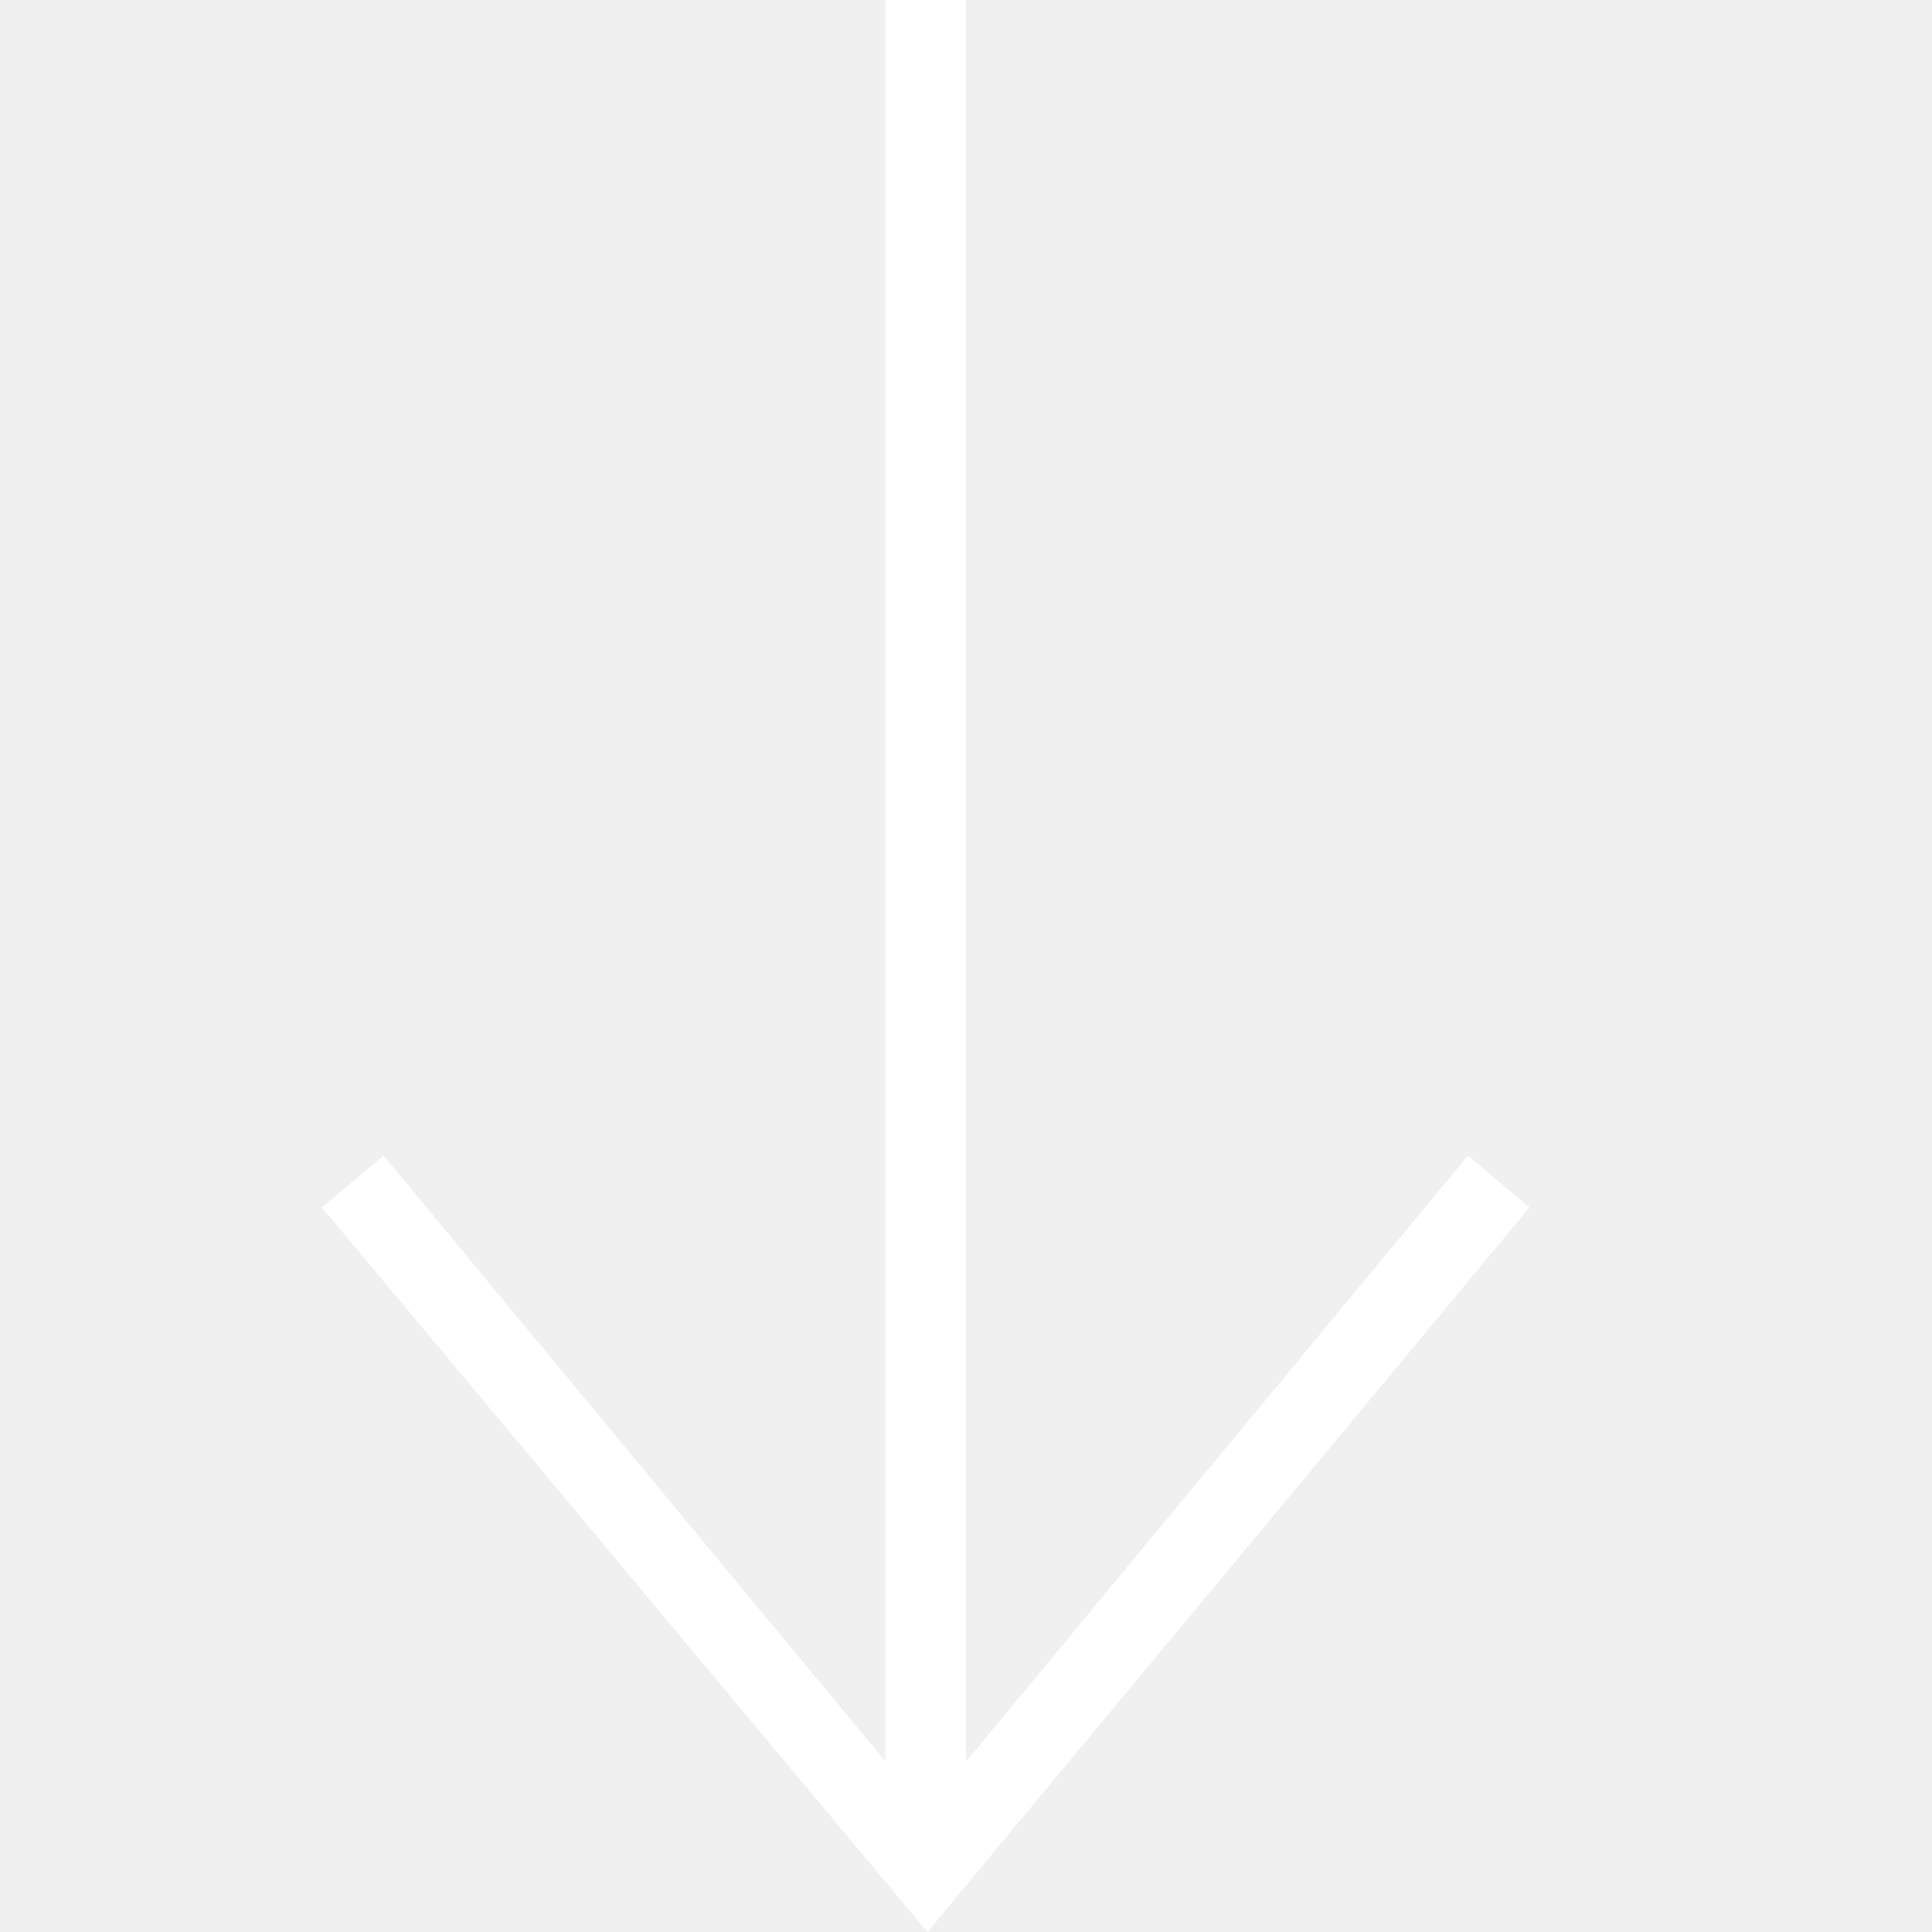
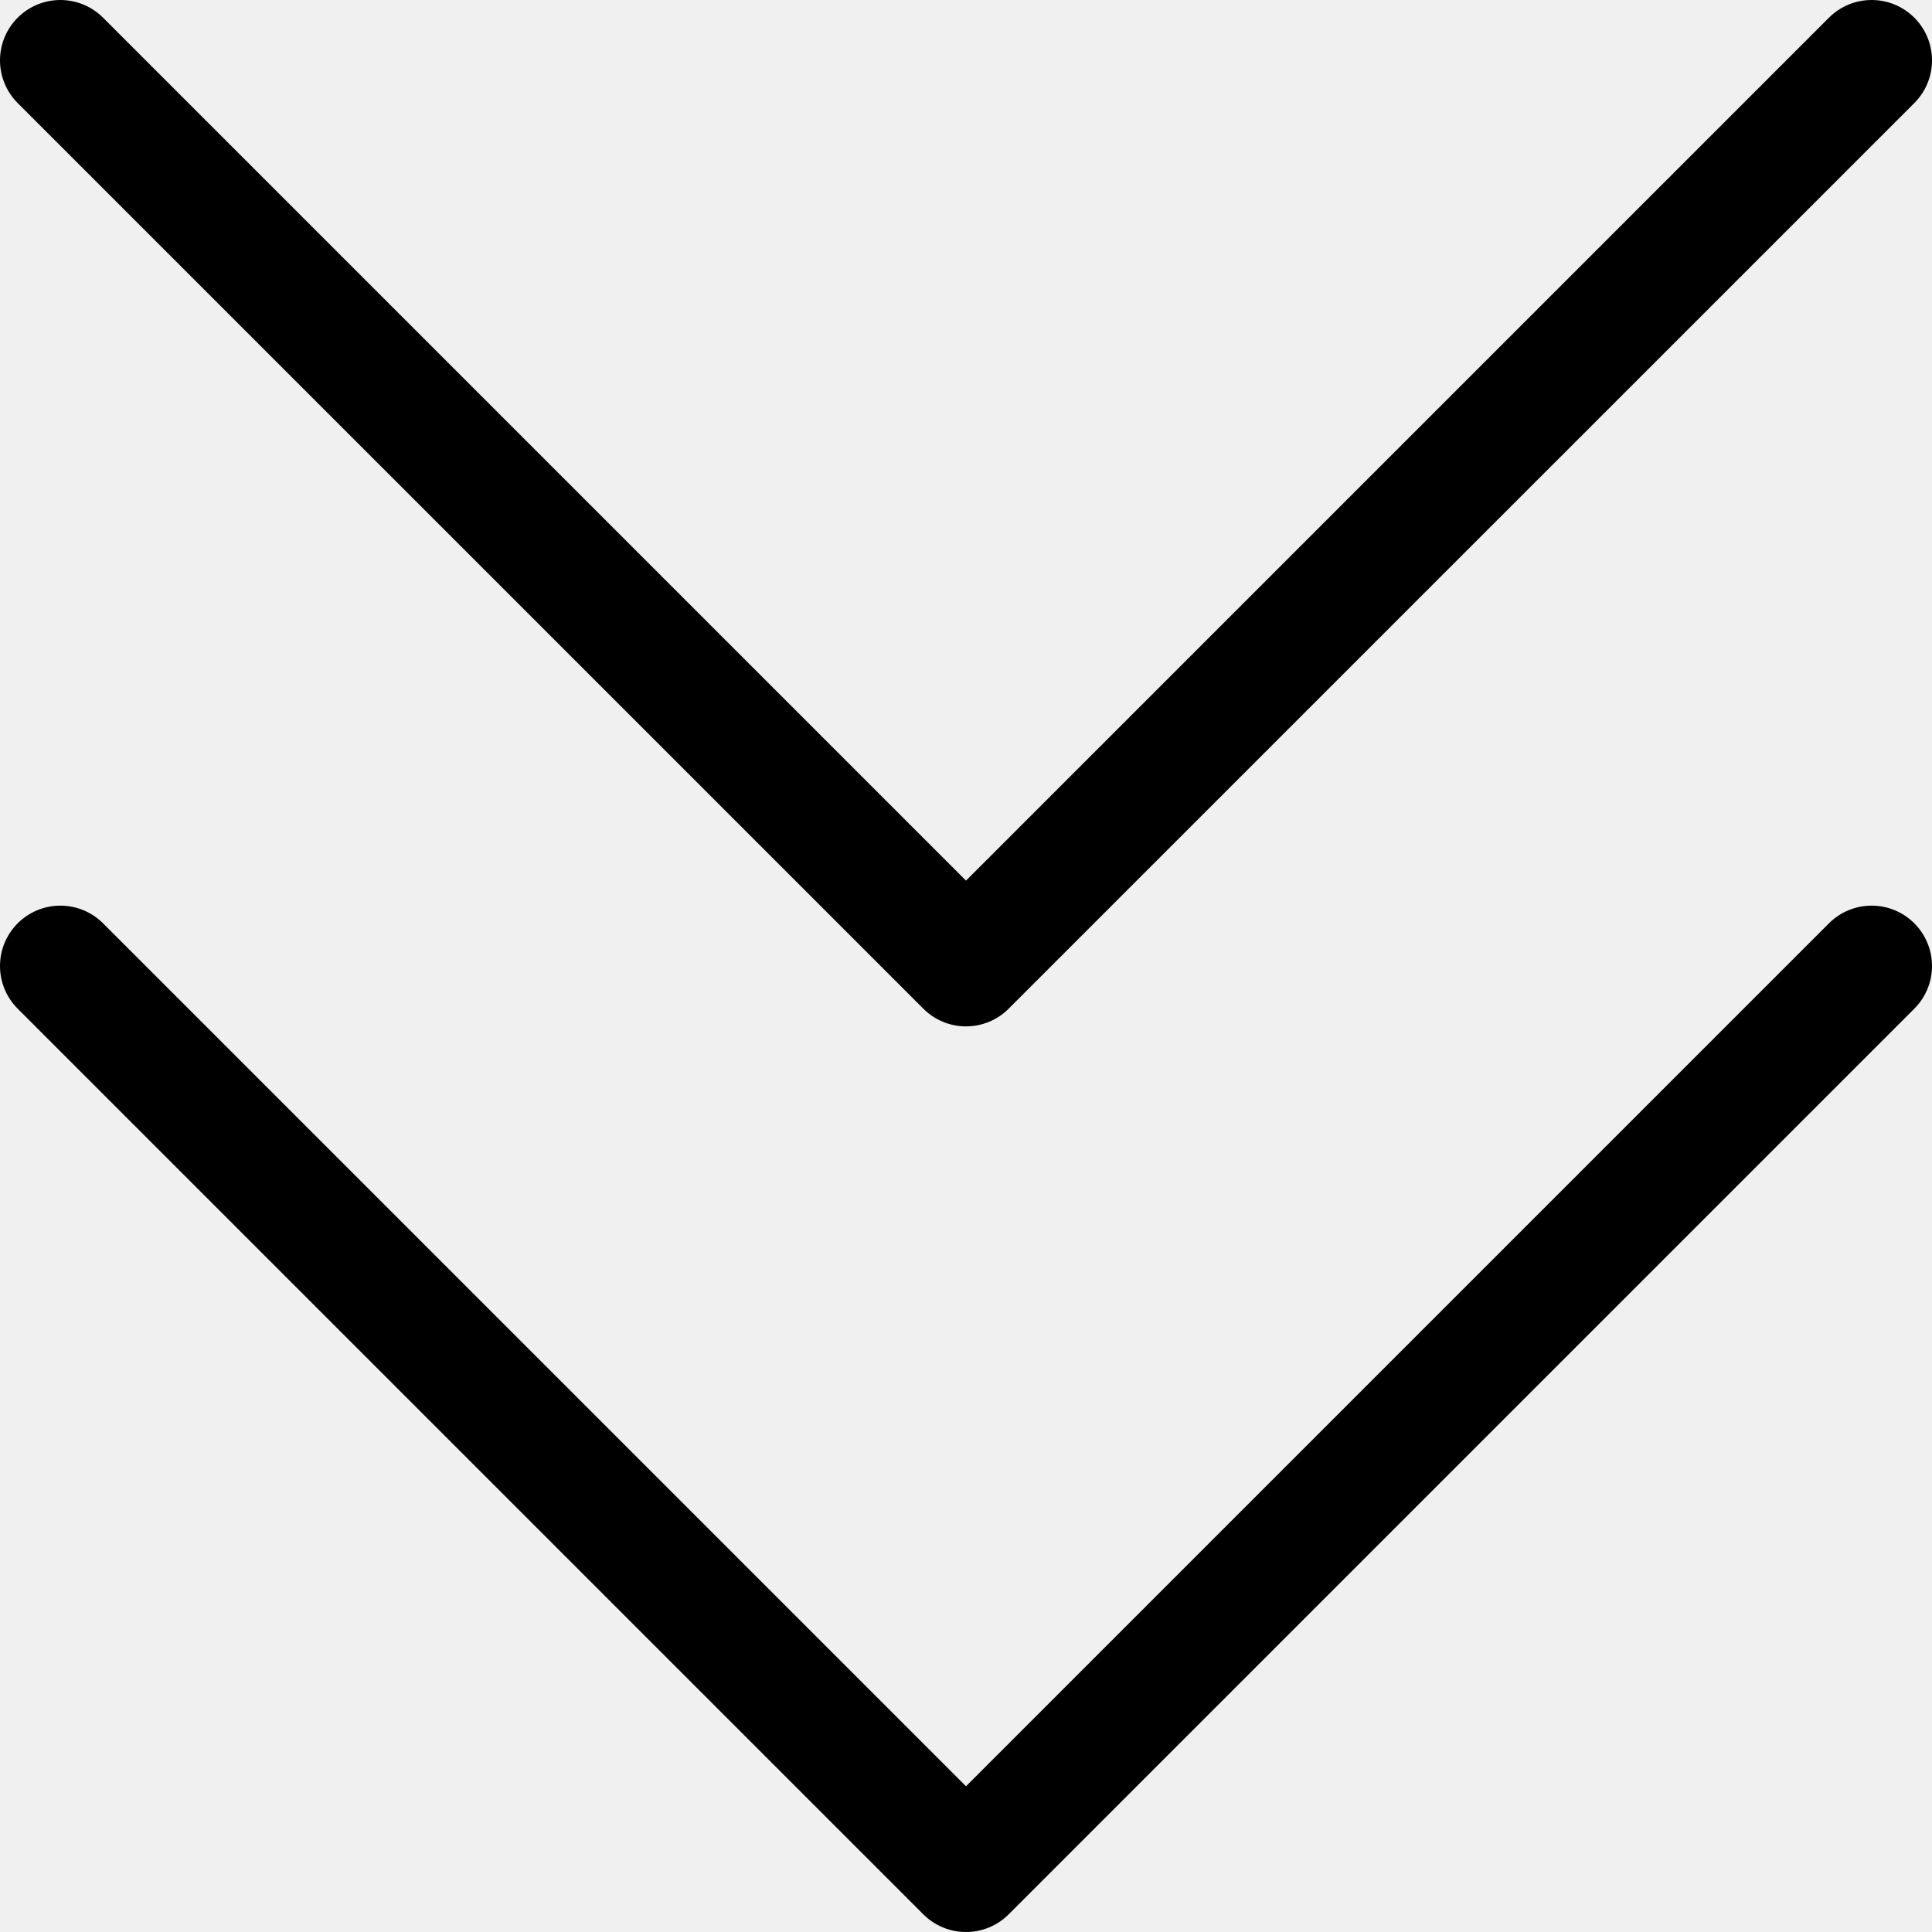
- <svg xmlns="http://www.w3.org/2000/svg" width="24" height="24" fill-rule="evenodd" clip-rule="evenodd">
-   <path fill="white" d="M11 21.883l-6.235-7.527-.765.644 7.521 9 7.479-9-.764-.645-6.236 7.529v-21.884h-1v21.883z" />
+ <svg xmlns="http://www.w3.org/2000/svg" width="67" height="67" viewBox="0 0 67 67" fill="none">
+   <g clip-path="url(#clip0_154_117)">
+     <path d="M33.5 67C33.225 67.001 32.953 66.947 32.699 66.841C32.445 66.736 32.214 66.582 32.02 66.387L0.613 34.98C0.419 34.786 0.265 34.555 0.159 34.301C0.054 34.047 0 33.775 0 33.5C0 33.225 0.054 32.953 0.159 32.699C0.265 32.445 0.419 32.214 0.613 32.02C1.006 31.627 1.538 31.407 2.093 31.407C2.368 31.407 2.641 31.461 2.895 31.566C3.149 31.671 3.379 31.825 3.574 32.02L33.5 61.946L63.426 32.02C63.621 31.825 63.851 31.671 64.105 31.566C64.359 31.461 64.632 31.407 64.906 31.407C65.181 31.407 65.454 31.461 65.708 31.566C65.962 31.671 66.192 31.825 66.387 32.02C66.581 32.214 66.735 32.445 66.841 32.699C66.946 32.953 67 33.225 67 33.5C67 33.775 66.946 34.047 66.841 34.301C66.735 34.555 66.581 34.786 66.387 34.98L34.98 66.387C34.786 66.582 34.555 66.736 34.301 66.841C34.047 66.947 33.775 67.001 33.5 67ZM33.5 35.594C33.225 35.594 32.953 35.54 32.699 35.435C32.445 35.329 32.214 35.175 32.02 34.98L0.613 3.574C0.221 3.181 0 2.649 0 2.093C0 1.538 0.221 1.006 0.613 0.613C1.006 0.221 1.538 0 2.093 0C2.649 0 3.181 0.221 3.574 0.613L33.5 30.539L63.426 0.613C63.621 0.419 63.851 0.265 64.105 0.159C64.359 0.054 64.632 2.04829e-09 64.906 0C65.181 -2.04828e-09 65.454 0.054 65.708 0.159C65.962 0.265 66.192 0.419 66.387 0.613C66.581 0.808 66.735 1.038 66.841 1.292C66.946 1.546 67 1.819 67 2.093C67 2.368 66.946 2.641 66.841 2.895C66.735 3.149 66.581 3.379 66.387 3.574L34.98 34.98C34.786 35.175 34.555 35.329 34.301 35.435C34.047 35.54 33.775 35.594 33.5 35.594Z" fill="black" />
+   </g>
+   <defs>
+     <clipPath id="clip0_154_117">
+       <rect width="67" height="67" fill="white" />
+     </clipPath>
+   </defs>
</svg>
